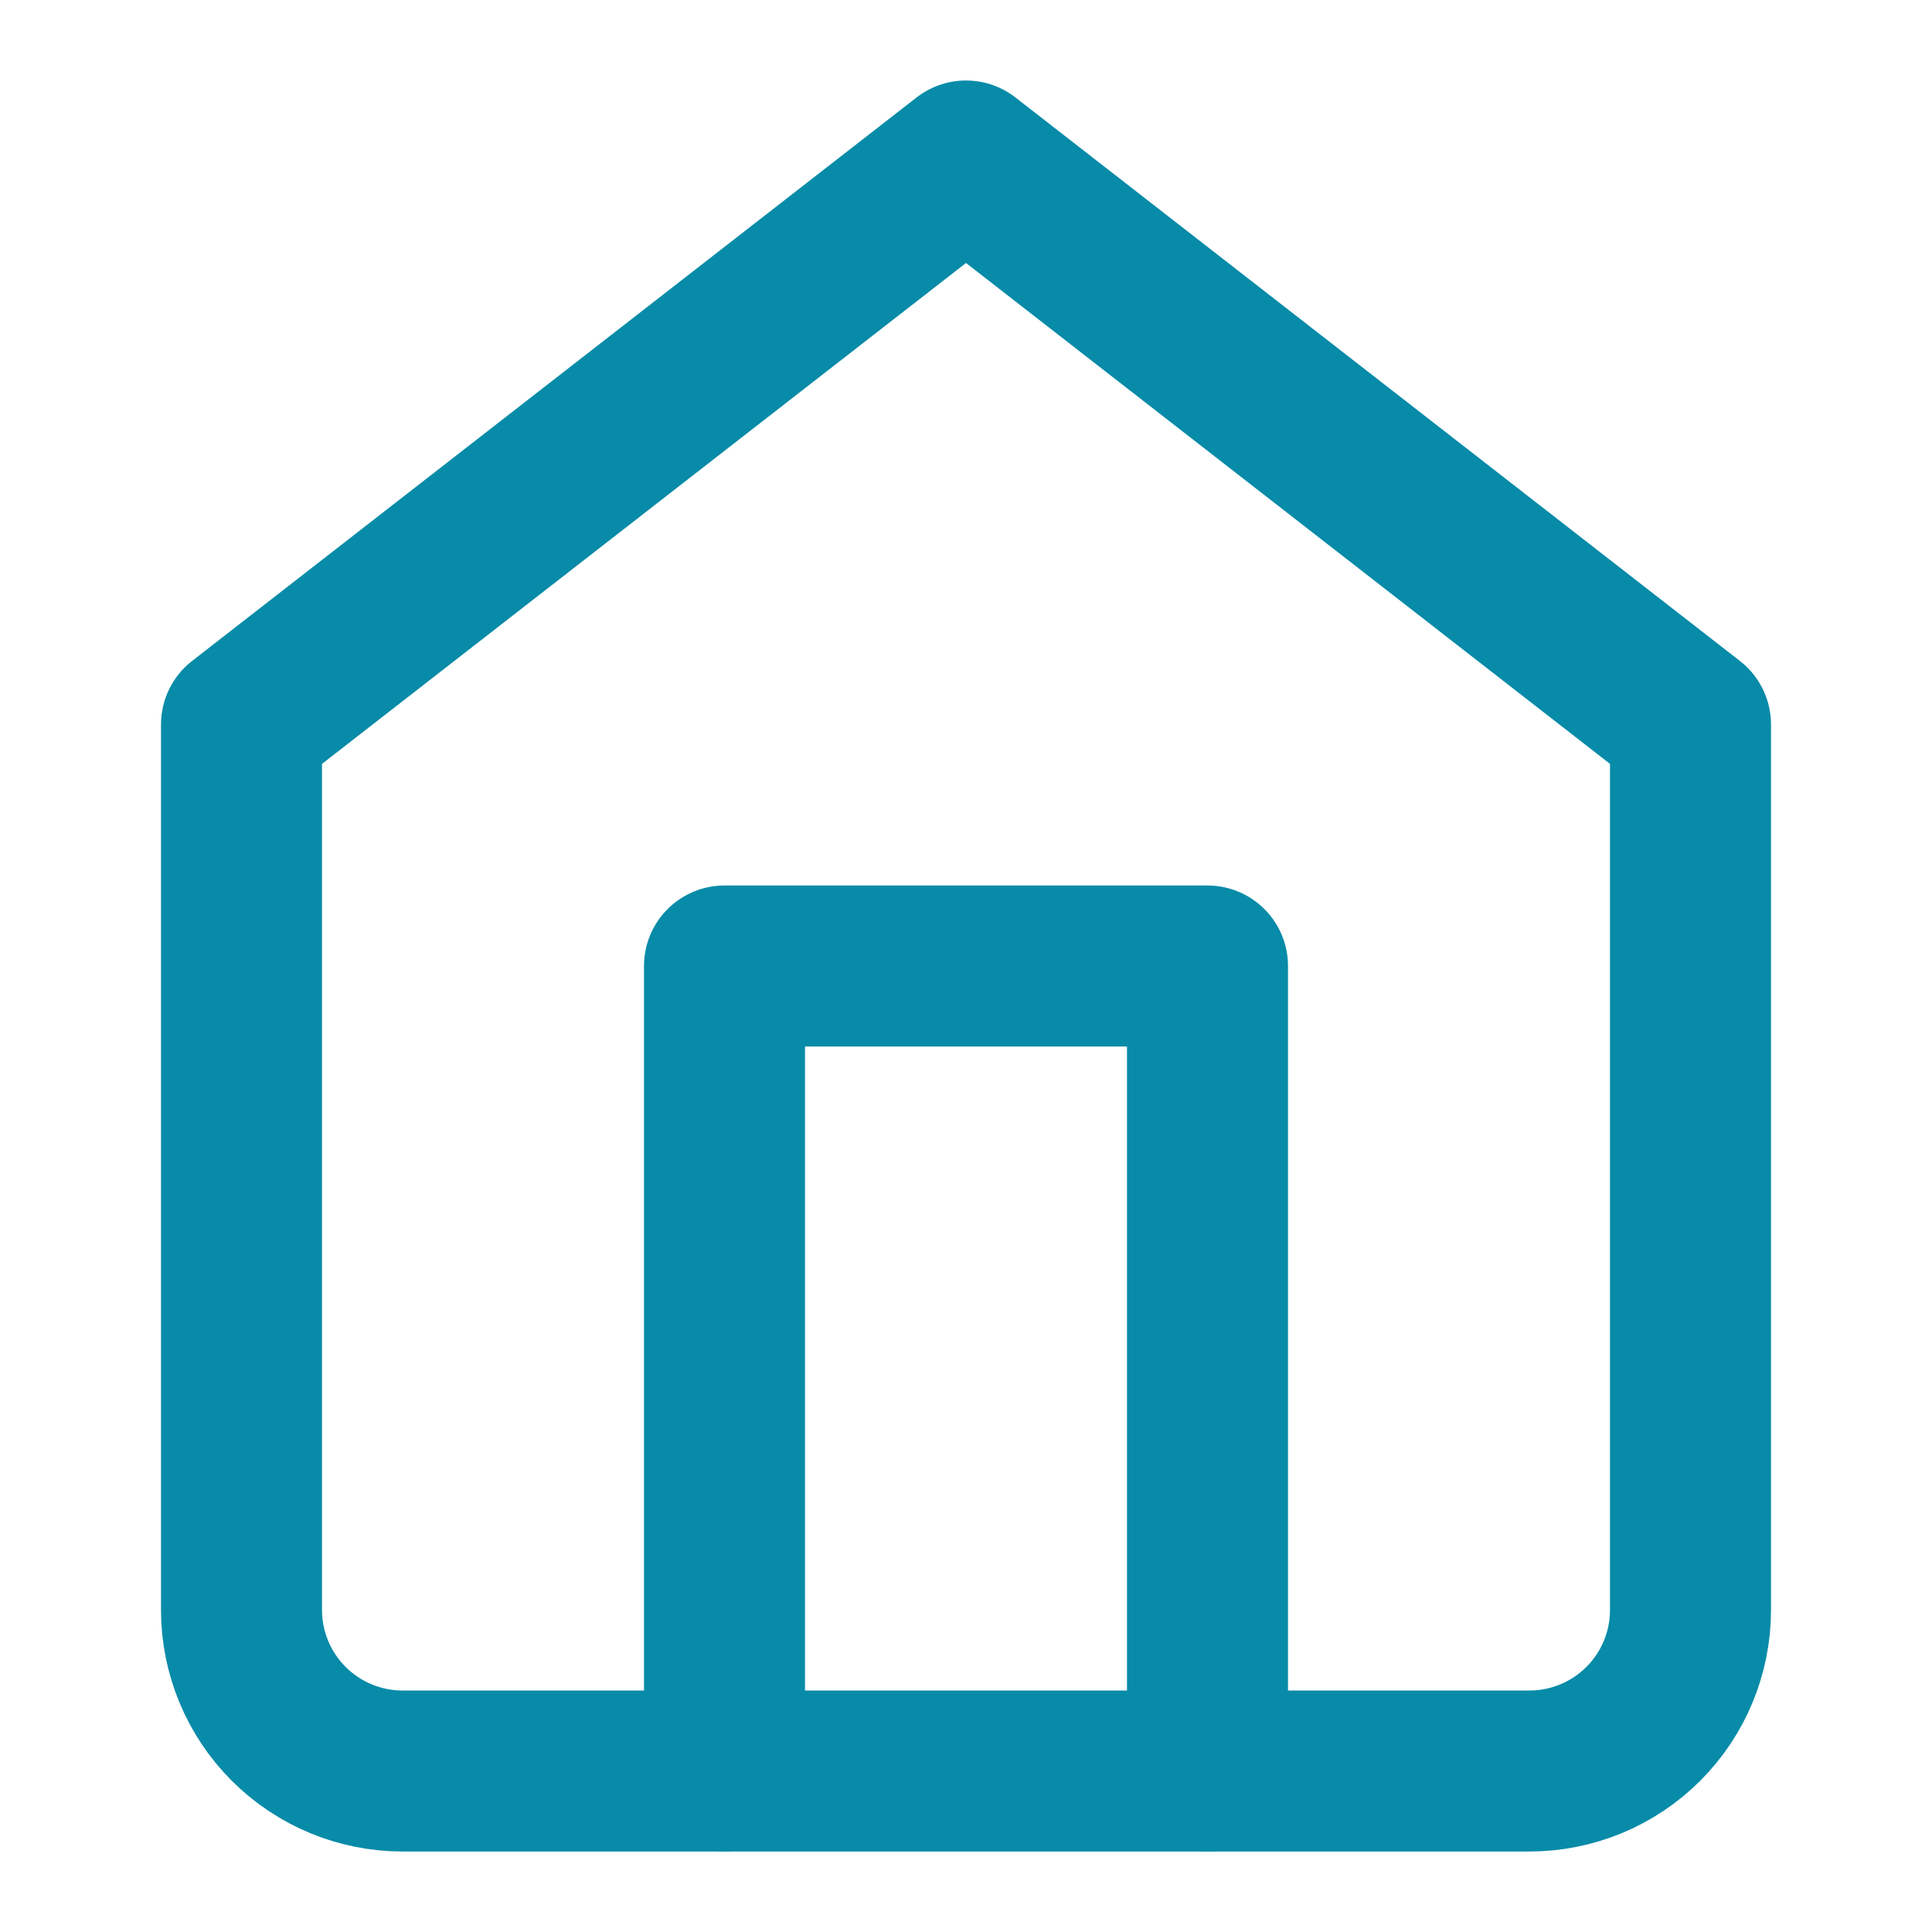
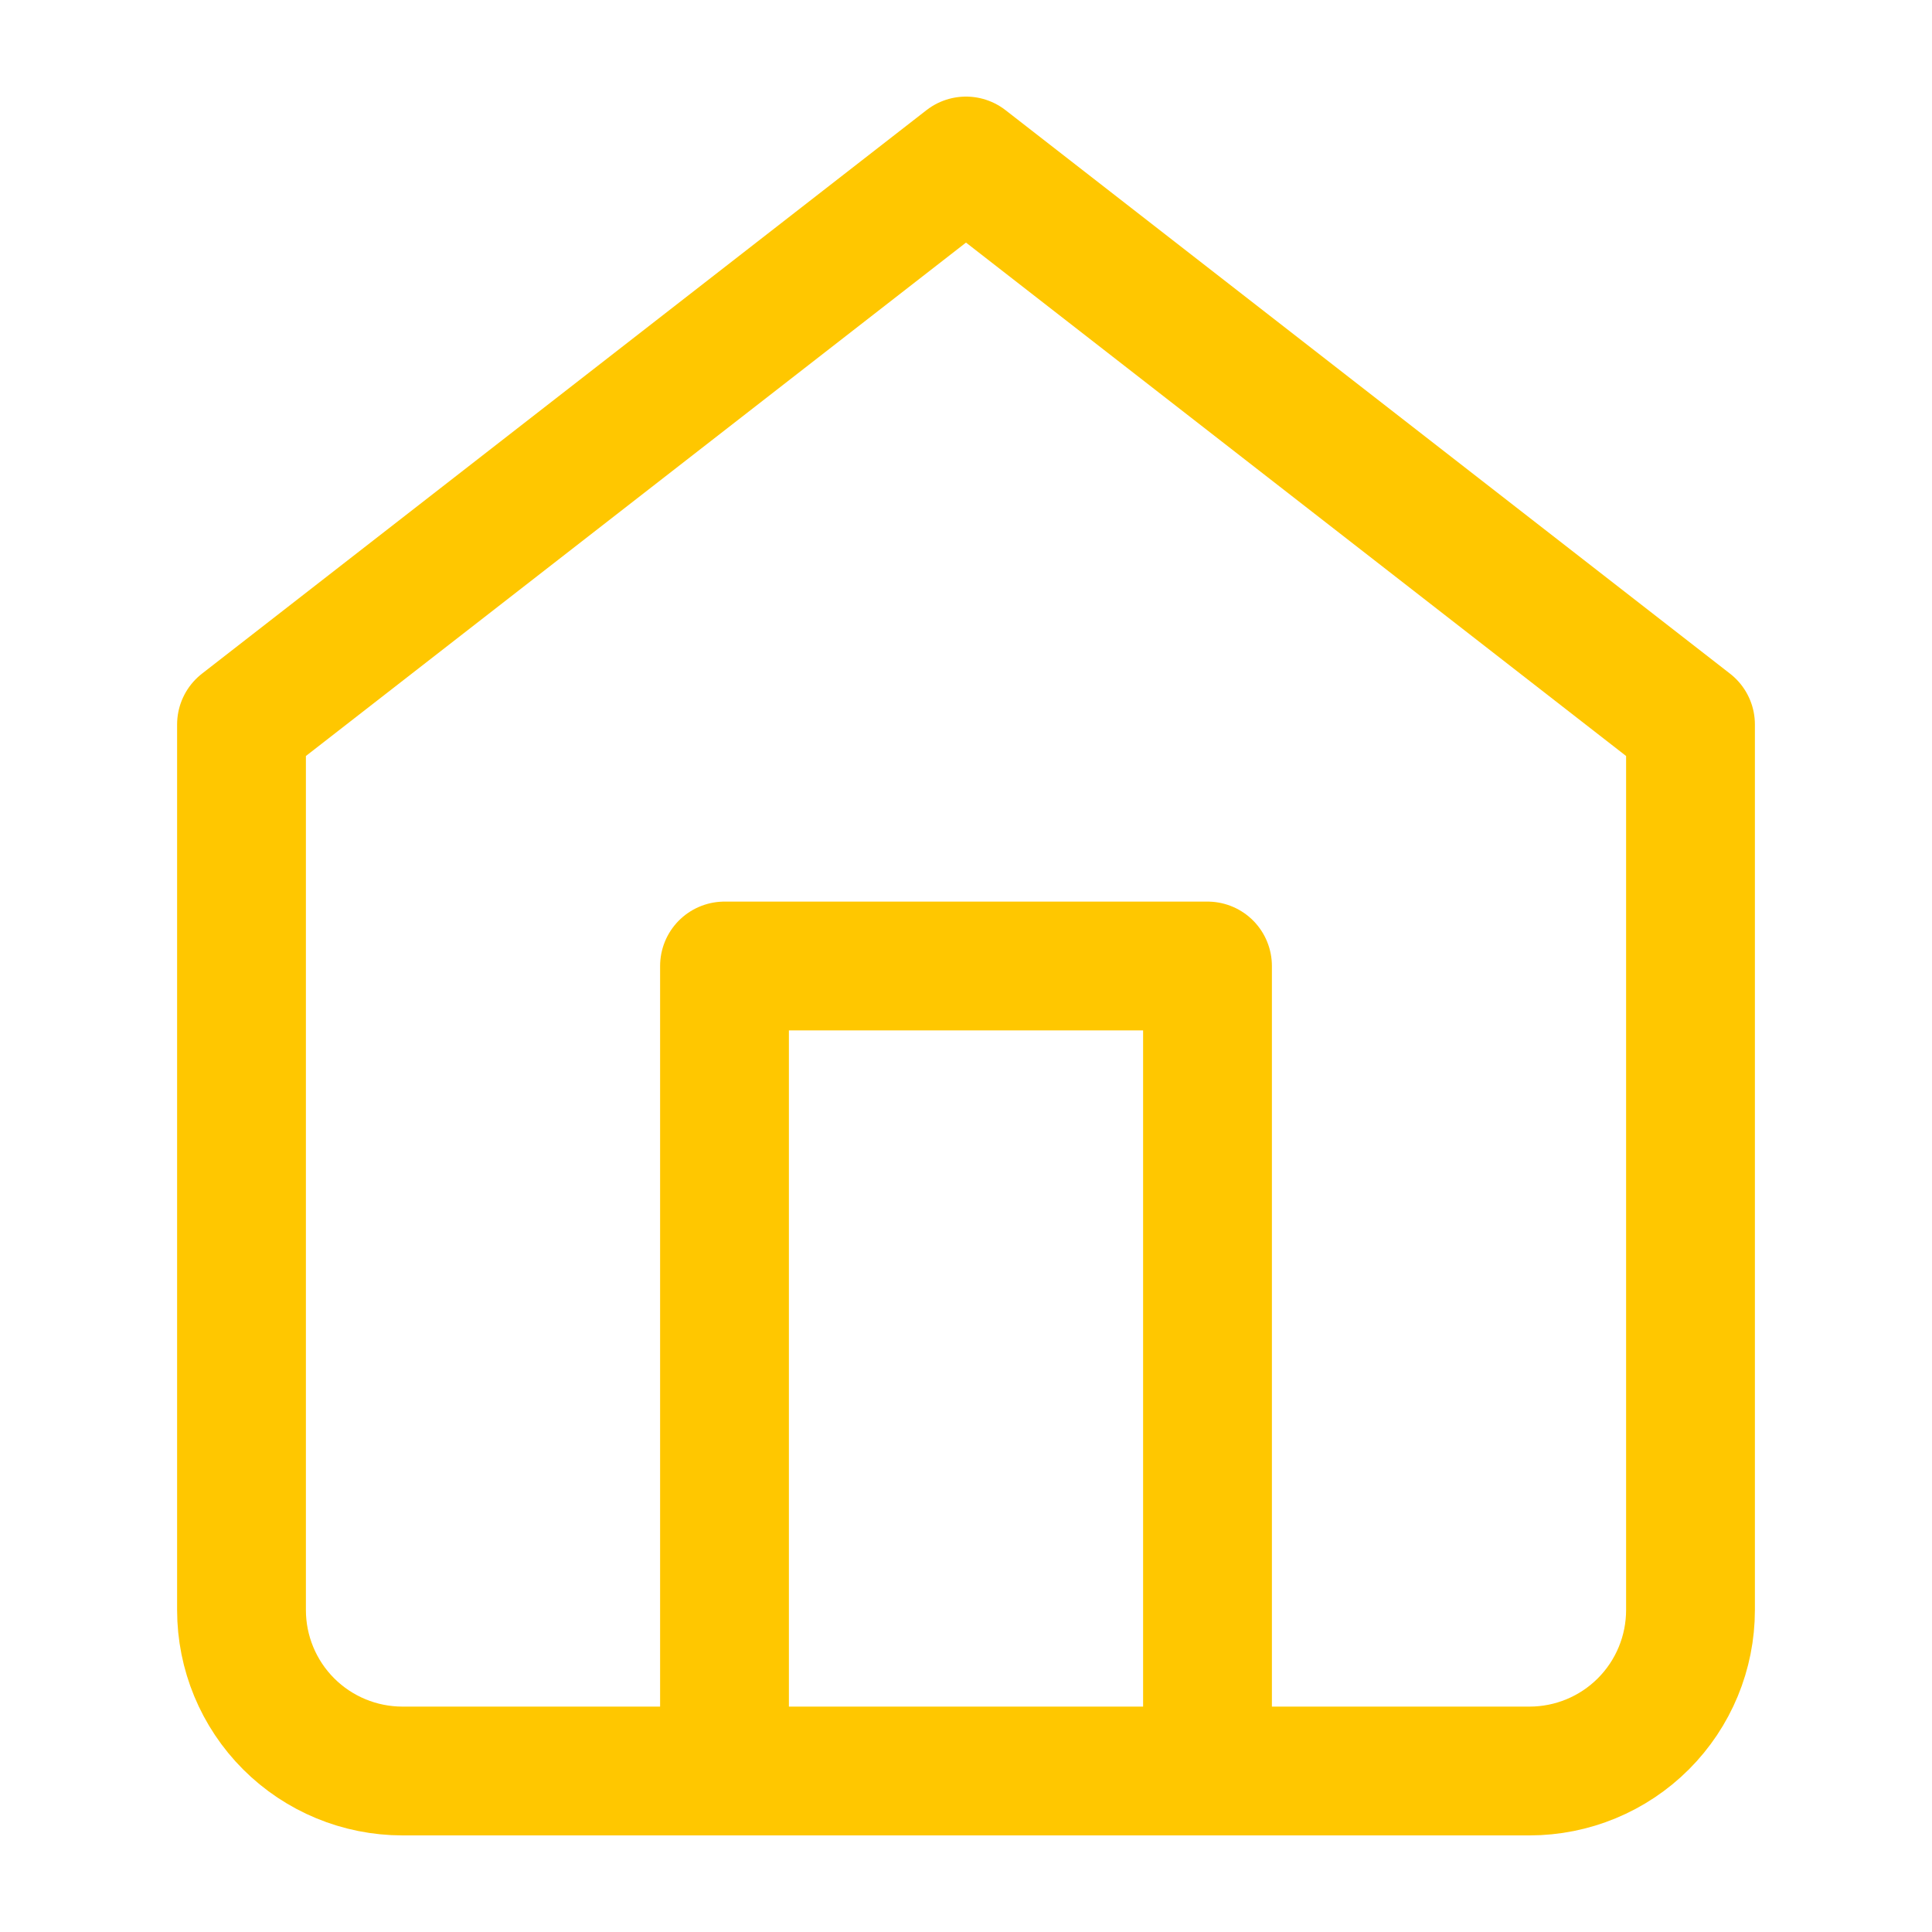
- <svg xmlns="http://www.w3.org/2000/svg" width="24" height="24" viewBox="0 0 24 24" fill="none">
-   <path d="M3 9L12 2L21 9V20C21 20.53 20.789 21.039 20.414 21.414C20.039 21.789 19.53 22 19 22H5C4.47 22 3.961 21.789 3.586 21.414C3.211 21.039 3 20.53 3 20V9Z" stroke="#078BA8" stroke-width="2" stroke-linecap="round" stroke-linejoin="round" />
-   <path d="M9 22V12H15V22" stroke="#078BA8" stroke-width="2" stroke-linecap="round" stroke-linejoin="round" />
+ <svg xmlns="http://www.w3.org/2000/svg" width="30" height="30" viewBox="0 0 30 30" fill="none">
+   <path d="M3.75 11.25L15 2.5L26.25 11.25V25C26.25 25.663 25.987 26.299 25.518 26.768C25.049 27.237 24.413 27.5 23.75 27.5H6.25C5.587 27.5 4.951 27.237 4.482 26.768C4.013 26.299 3.75 25.663 3.75 25V11.25Z" stroke="#FFC700" stroke-width="2" stroke-linecap="round" stroke-linejoin="round" />
+   <path d="M11.25 27.5V15H18.75V27.5" stroke="#FFC700" stroke-width="2" stroke-linecap="round" stroke-linejoin="round" />
</svg>
